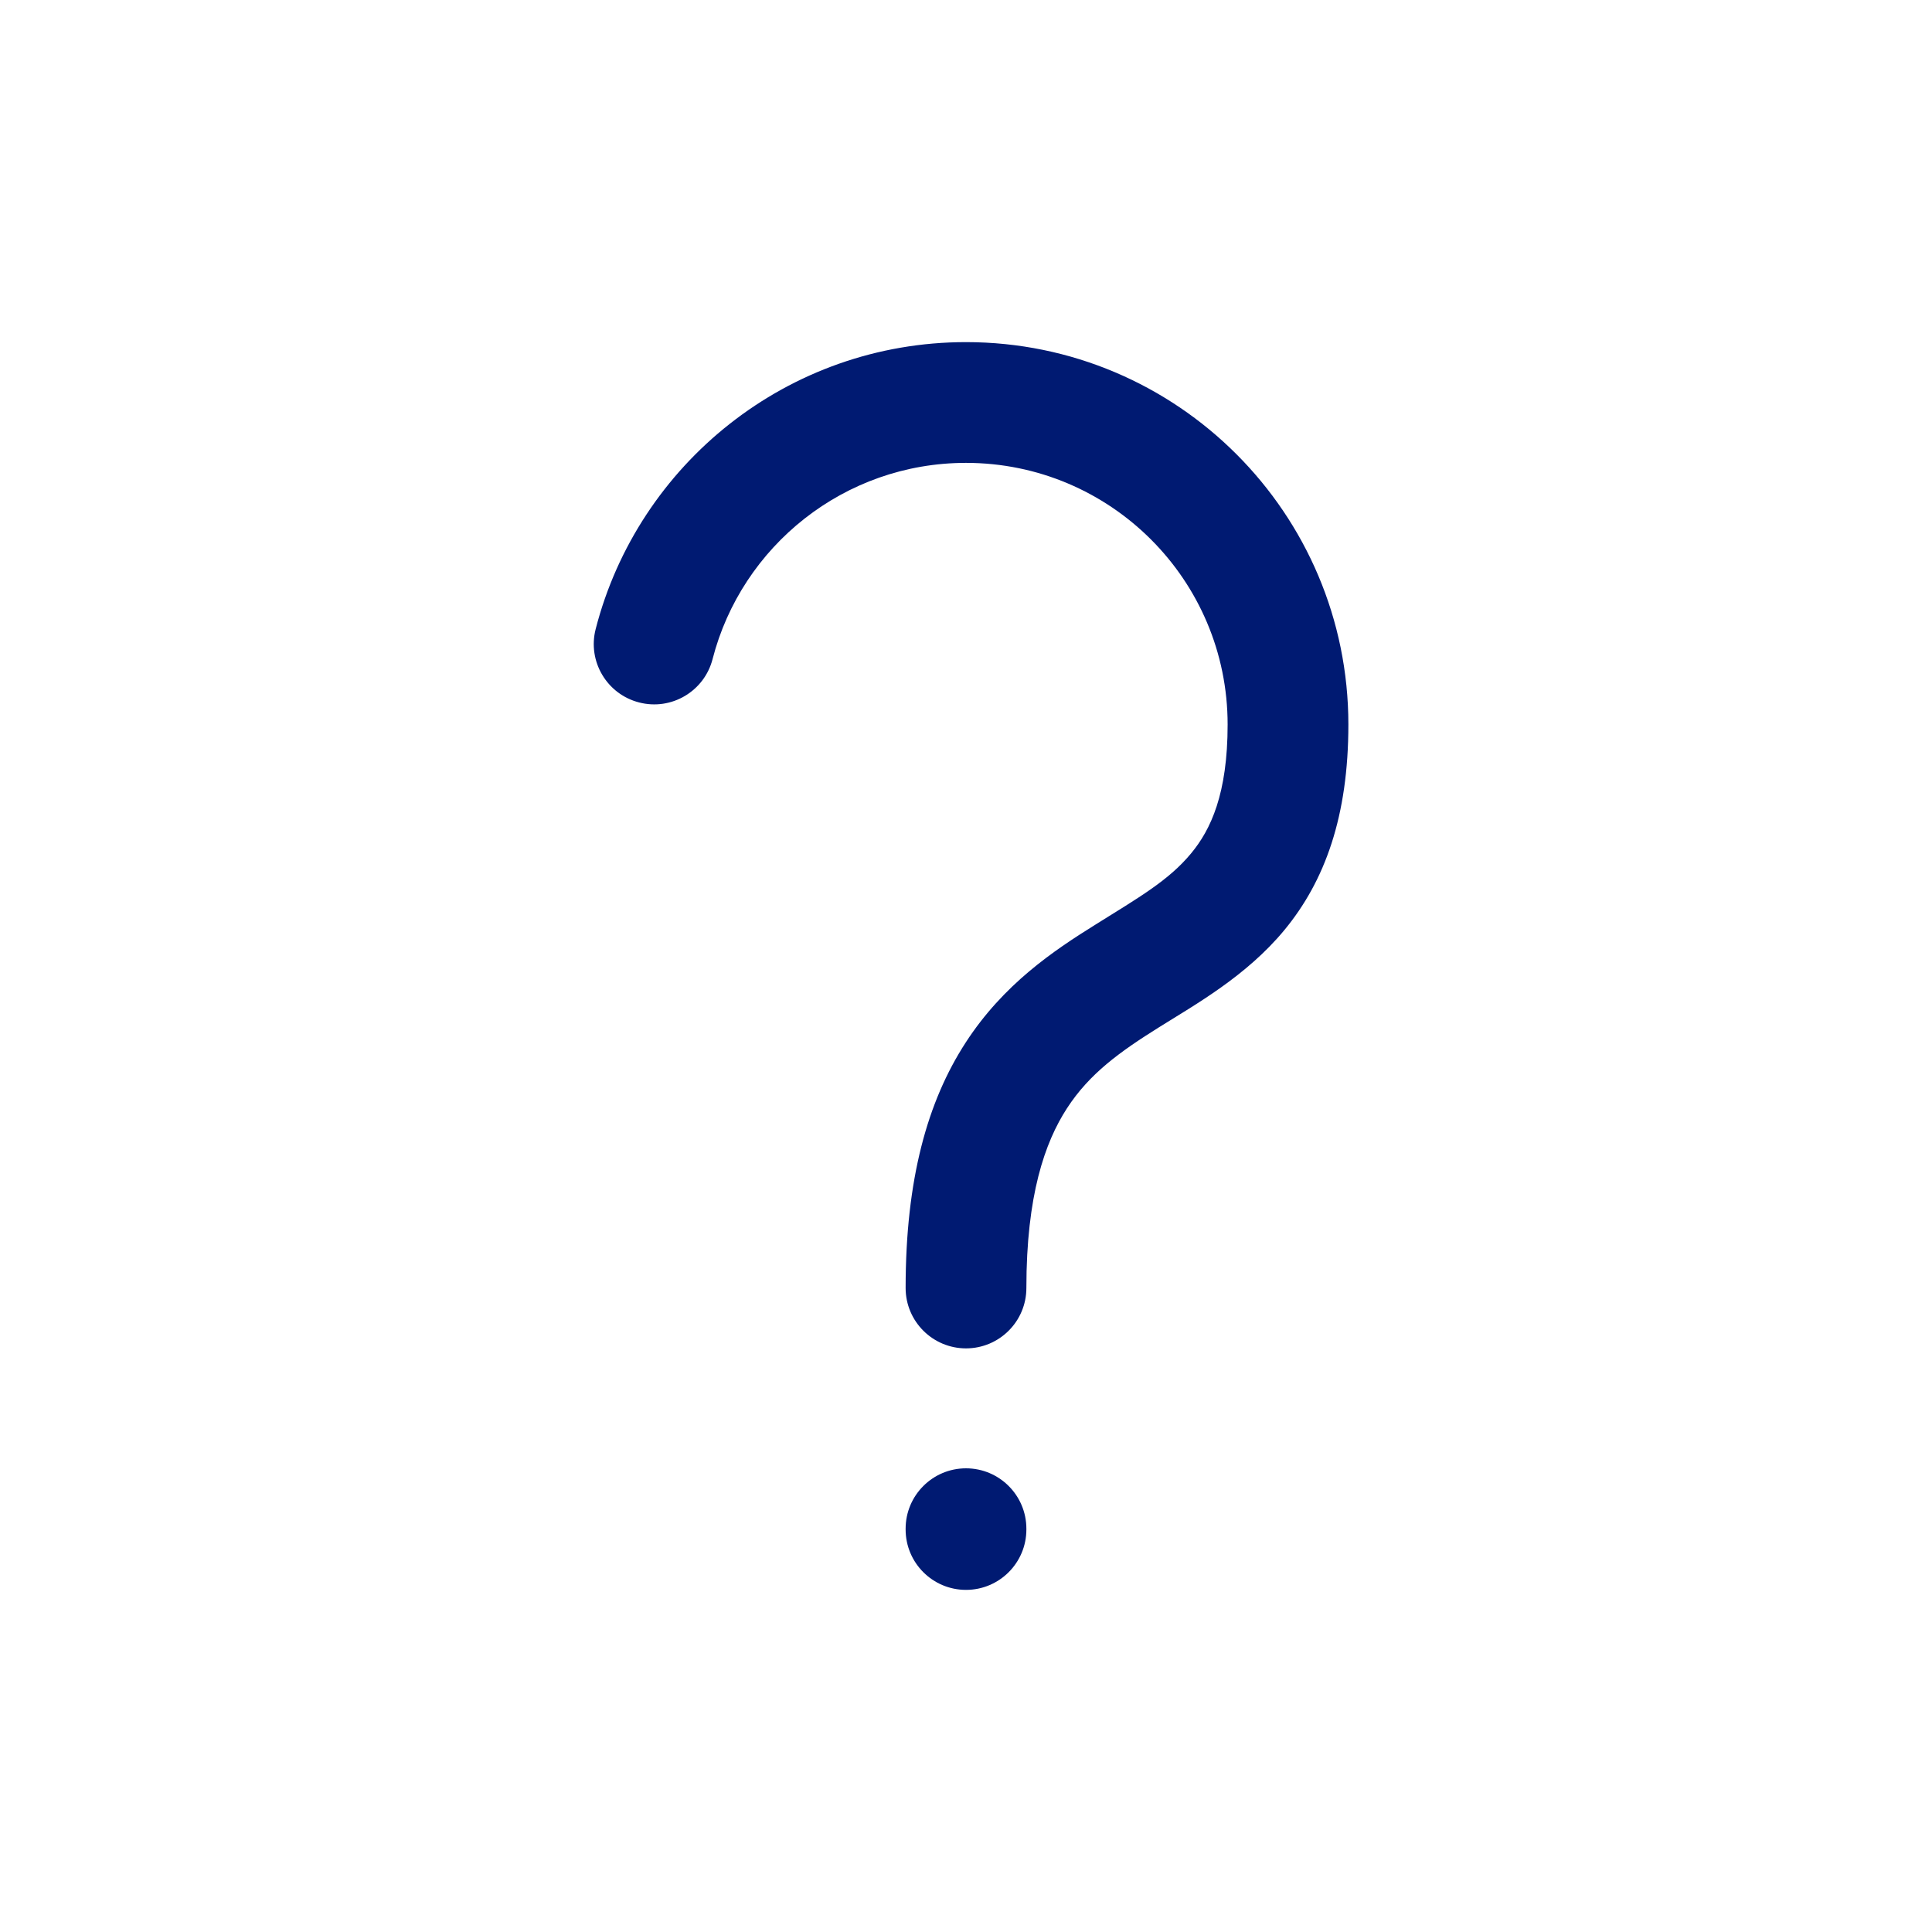
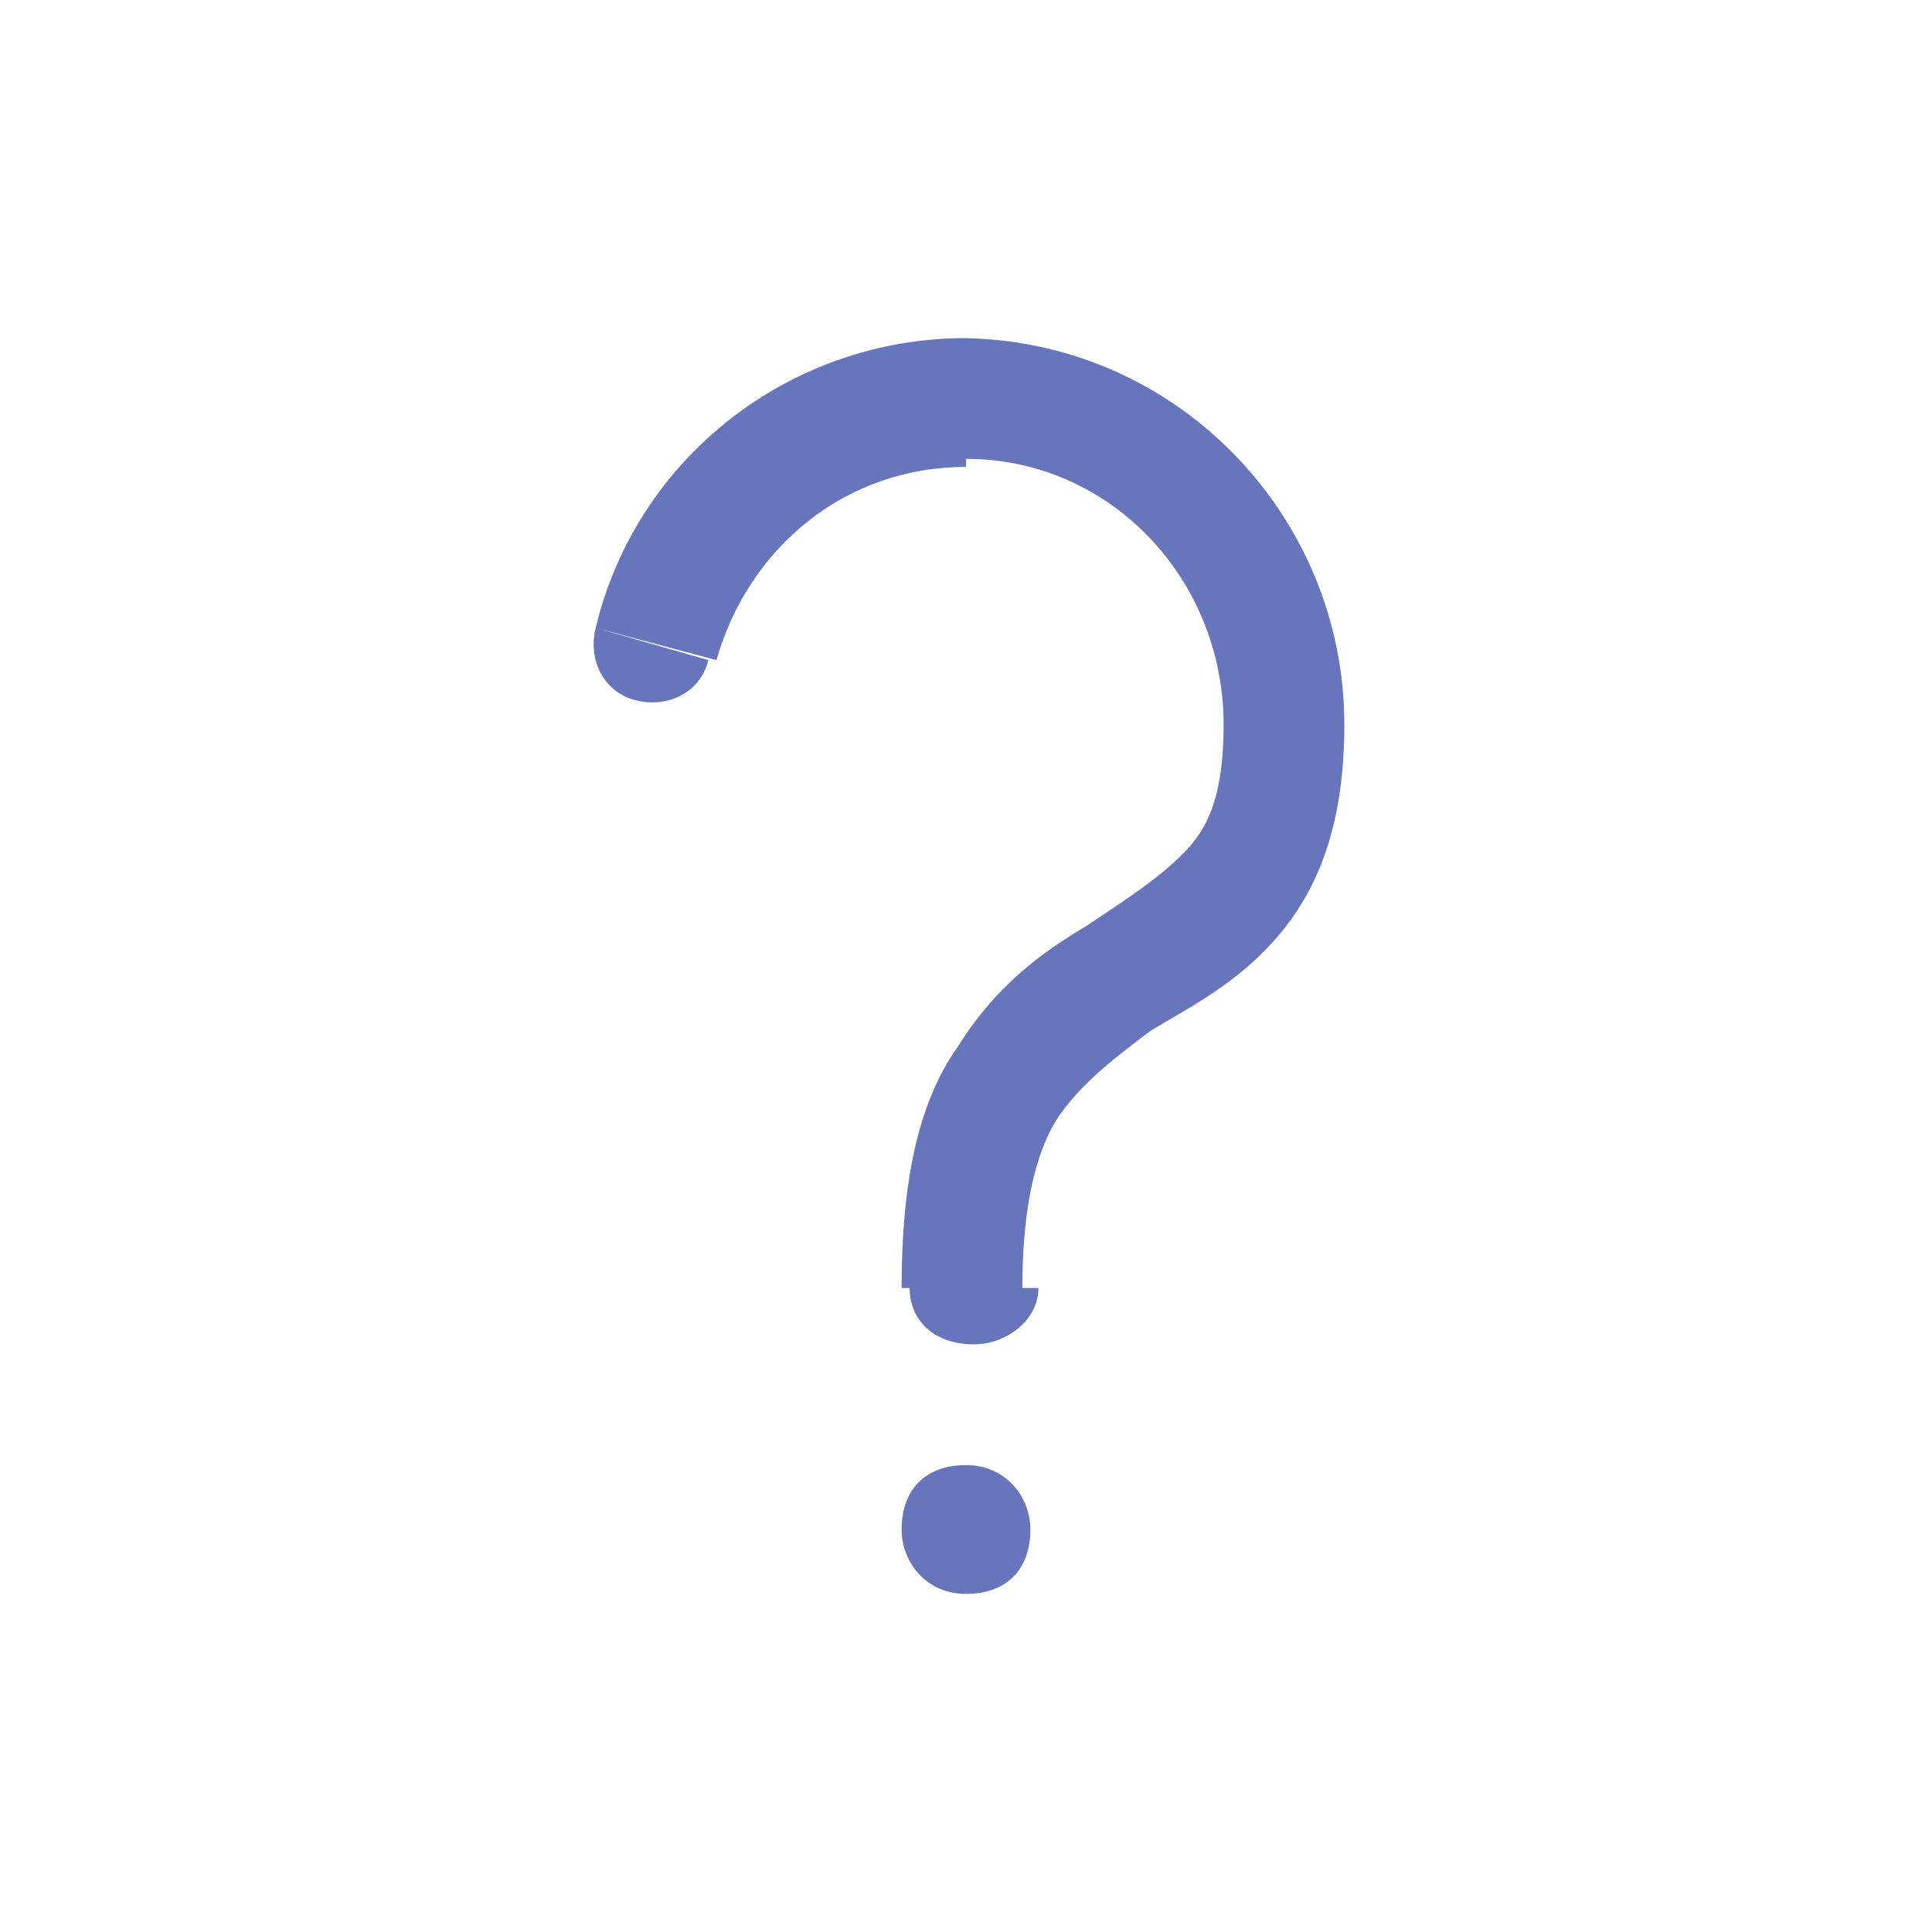
- <svg xmlns="http://www.w3.org/2000/svg" width="24px" height="24px" viewBox="0 0 24 24" fill="none">
-   <path d="M12.75 18.99C12.75 18.576 12.414 18.24 12 18.24C11.586 18.24 11.25 18.576 11.25 18.99H12.75ZM11.25 19C11.25 19.414 11.586 19.75 12 19.75C12.414 19.75 12.75 19.414 12.75 19H11.25ZM16 9H15.25L15.25 9L16 9ZM11.25 16C11.25 16.414 11.586 16.75 12 16.75C12.414 16.75 12.75 16.414 12.75 16H11.25ZM7.4 7.813C7.296 8.214 7.538 8.623 7.939 8.726C8.34 8.83 8.749 8.588 8.852 8.187L7.4 7.813ZM11.25 18.99V19H12.75V18.99H11.25ZM15.25 9C15.25 9.862 15.04 10.307 14.797 10.6C14.519 10.937 14.15 11.147 13.603 11.489C13.088 11.81 12.466 12.226 11.996 12.951C11.521 13.683 11.25 14.649 11.25 16H12.75C12.75 14.851 12.979 14.192 13.254 13.768C13.534 13.336 13.912 13.065 14.398 12.761C14.85 12.478 15.481 12.126 15.953 11.556C16.46 10.943 16.75 10.138 16.75 9L15.25 9ZM12 5.75C13.795 5.75 15.25 7.205 15.25 9H16.75C16.75 6.377 14.623 4.25 12 4.25V5.75ZM8.852 8.187C9.213 6.785 10.487 5.75 12 5.75V4.25C9.786 4.25 7.927 5.765 7.4 7.813L8.852 8.187Z" fill="#001A72" />
+ <svg xmlns="http://www.w3.org/2000/svg" version="1.1" id="Слой_1" x="0px" y="0px" viewBox="0 0 24 24" style="enable-background:new 0 0 24 24;" xml:space="preserve">
+   <style type="text/css">
+ 	.st0{fill:#6675BC;}
+ </style>
+   <path class="st0" d="M12.8,19c0-0.4-0.3-0.8-0.8-0.8s-0.8,0.3-0.8,0.8H12.8z M11.2,19c0,0.4,0.3,0.8,0.8,0.8s0.8-0.3,0.8-0.8H11.2z   M16,9h-0.8v0L16,9z M11.3,16c0,0.4,0.3,0.7,0.8,0.7c0.4,0,0.8-0.3,0.8-0.7H11.3z M7.4,7.8C7.3,8.2,7.5,8.6,7.9,8.7  c0.4,0.1,0.8-0.1,0.9-0.5L7.4,7.8z M11.2,19L11.2,19l1.5,0v0H11.2z M15.2,9c0,0.9-0.2,1.3-0.5,1.6c-0.3,0.3-0.6,0.5-1.2,0.9  c-0.5,0.3-1.1,0.7-1.6,1.5c-0.5,0.7-0.7,1.7-0.7,3h1.5c0-1.1,0.2-1.8,0.5-2.2c0.3-0.4,0.7-0.7,1.1-1c0.5-0.3,1.1-0.6,1.6-1.2  c0.5-0.6,0.8-1.4,0.8-2.6L15.2,9z M12,5.7c1.8,0,3.2,1.5,3.2,3.3h1.5c0-2.6-2.1-4.8-4.8-4.8V5.7z M8.9,8.2c0.4-1.4,1.6-2.4,3.1-2.4  V4.2c-2.2,0-4.1,1.5-4.6,3.6L8.9,8.2z" />
</svg>
